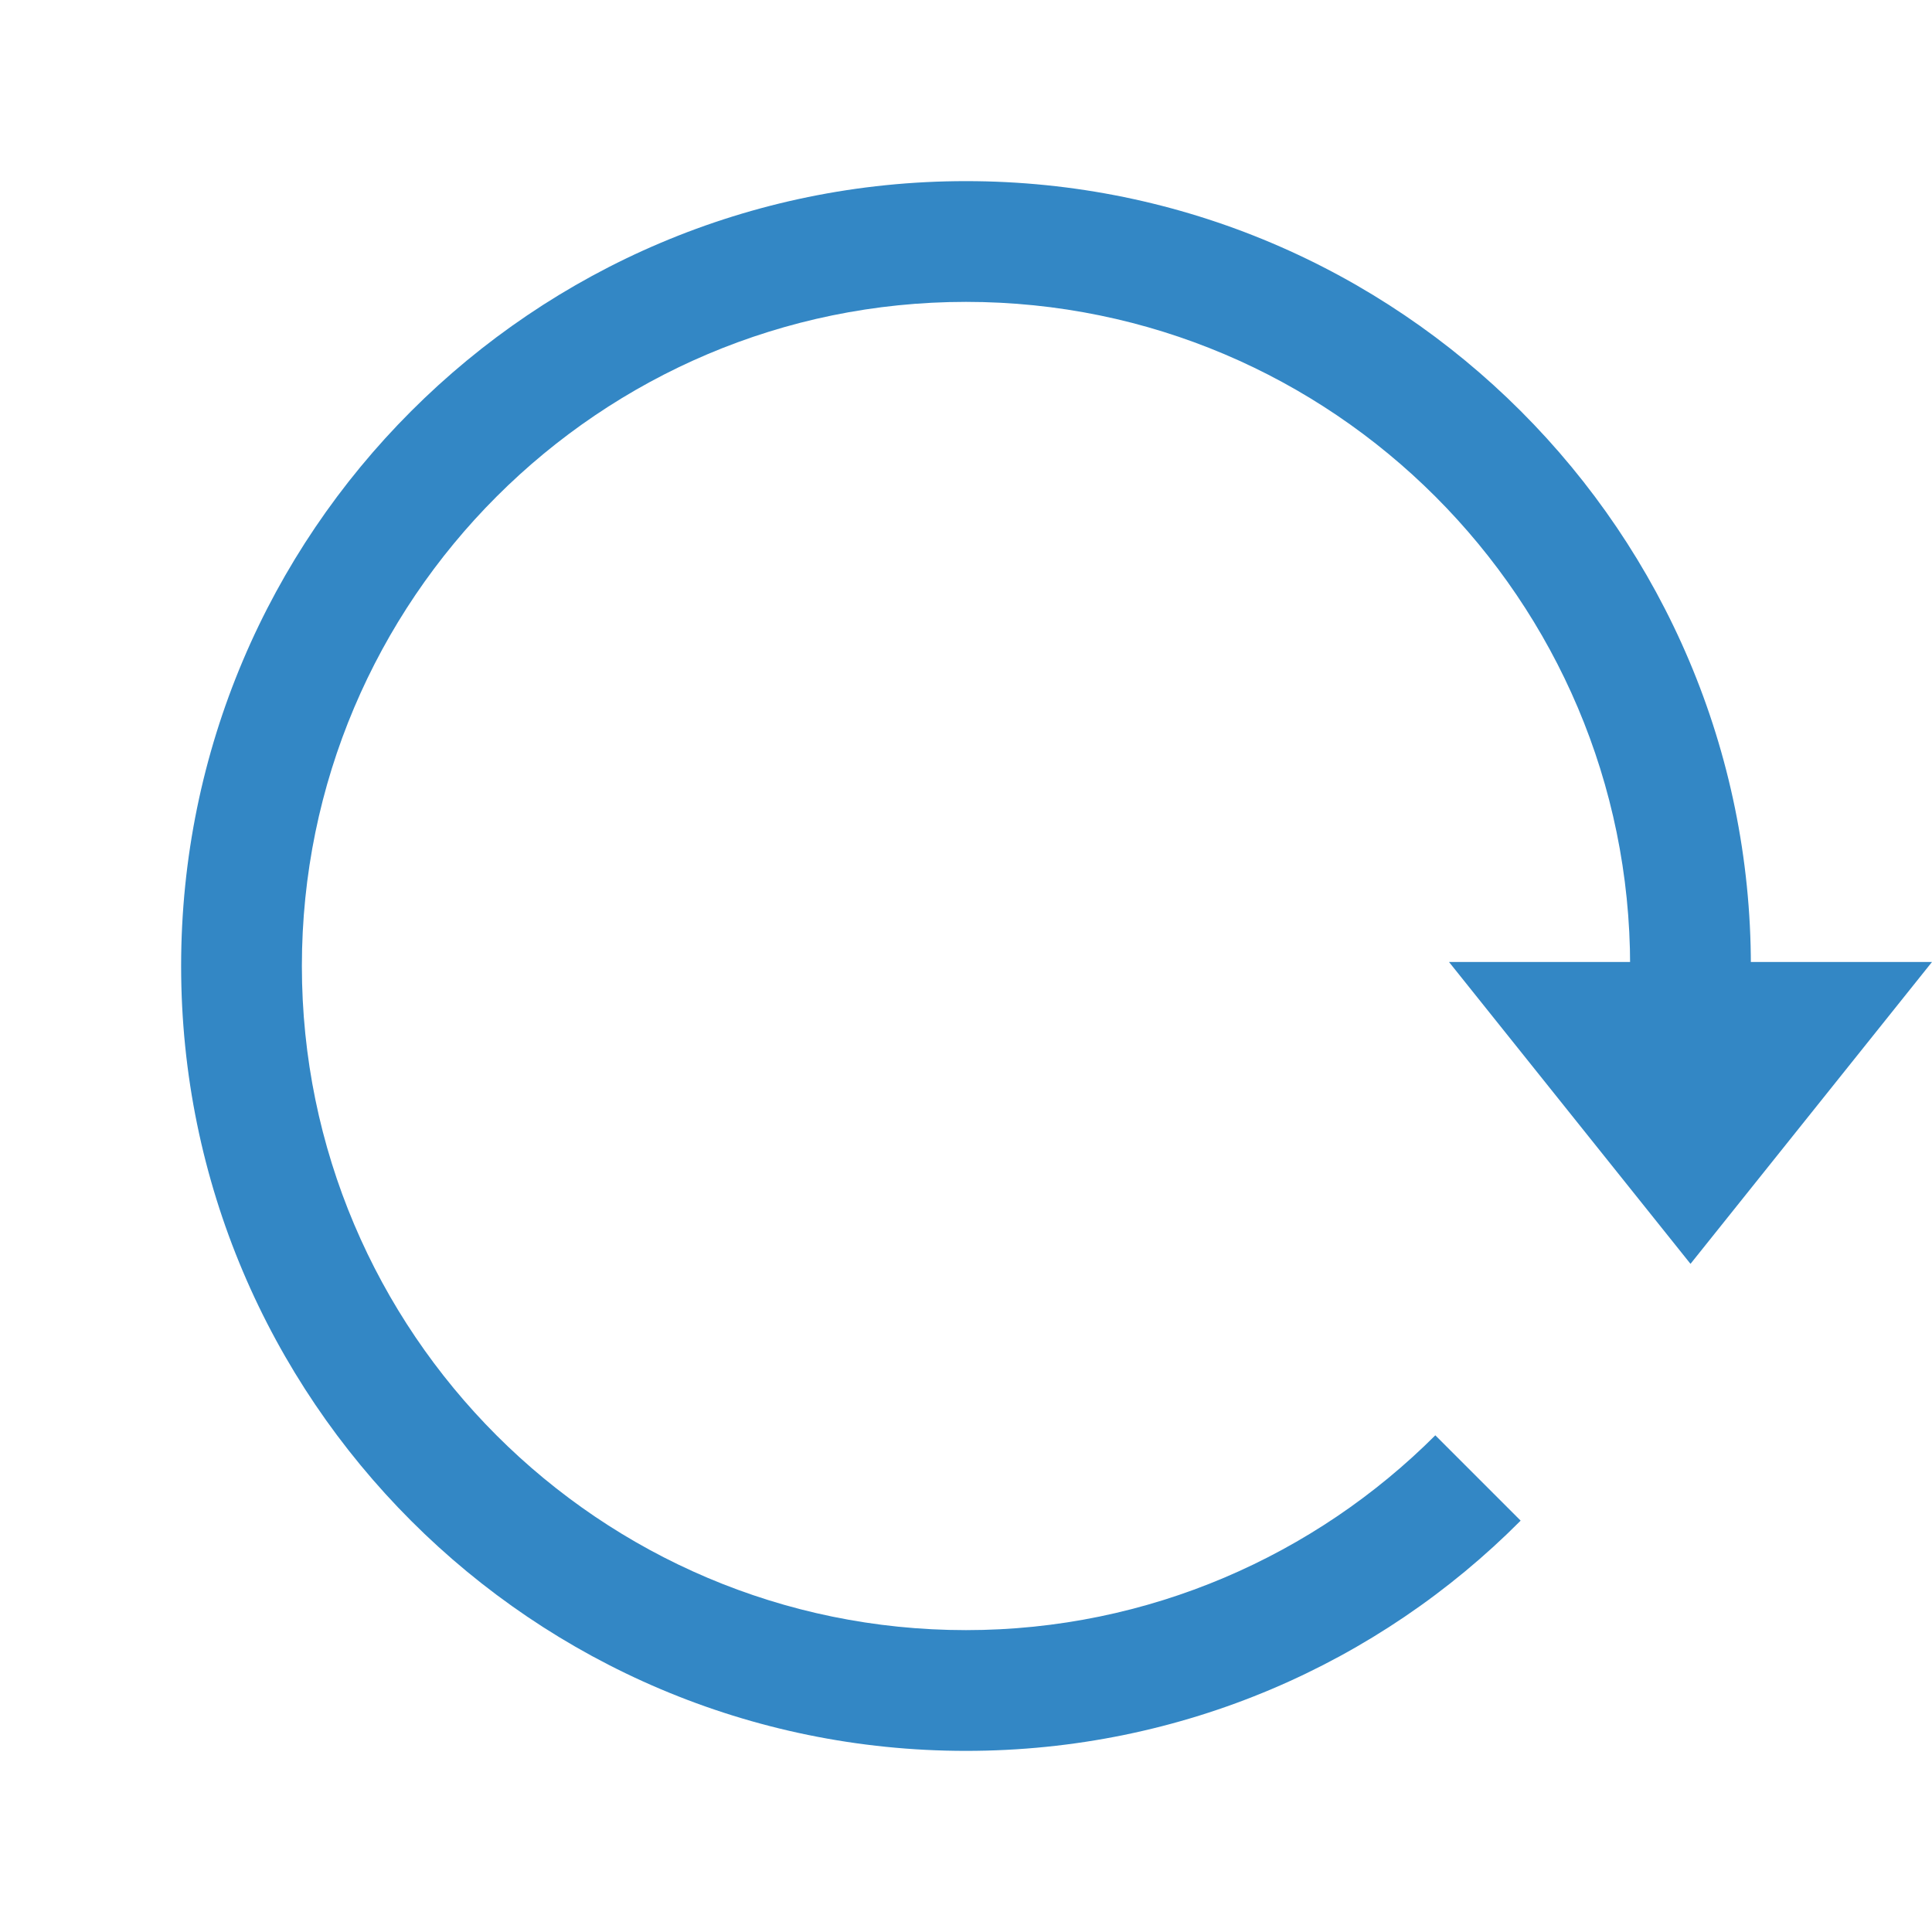
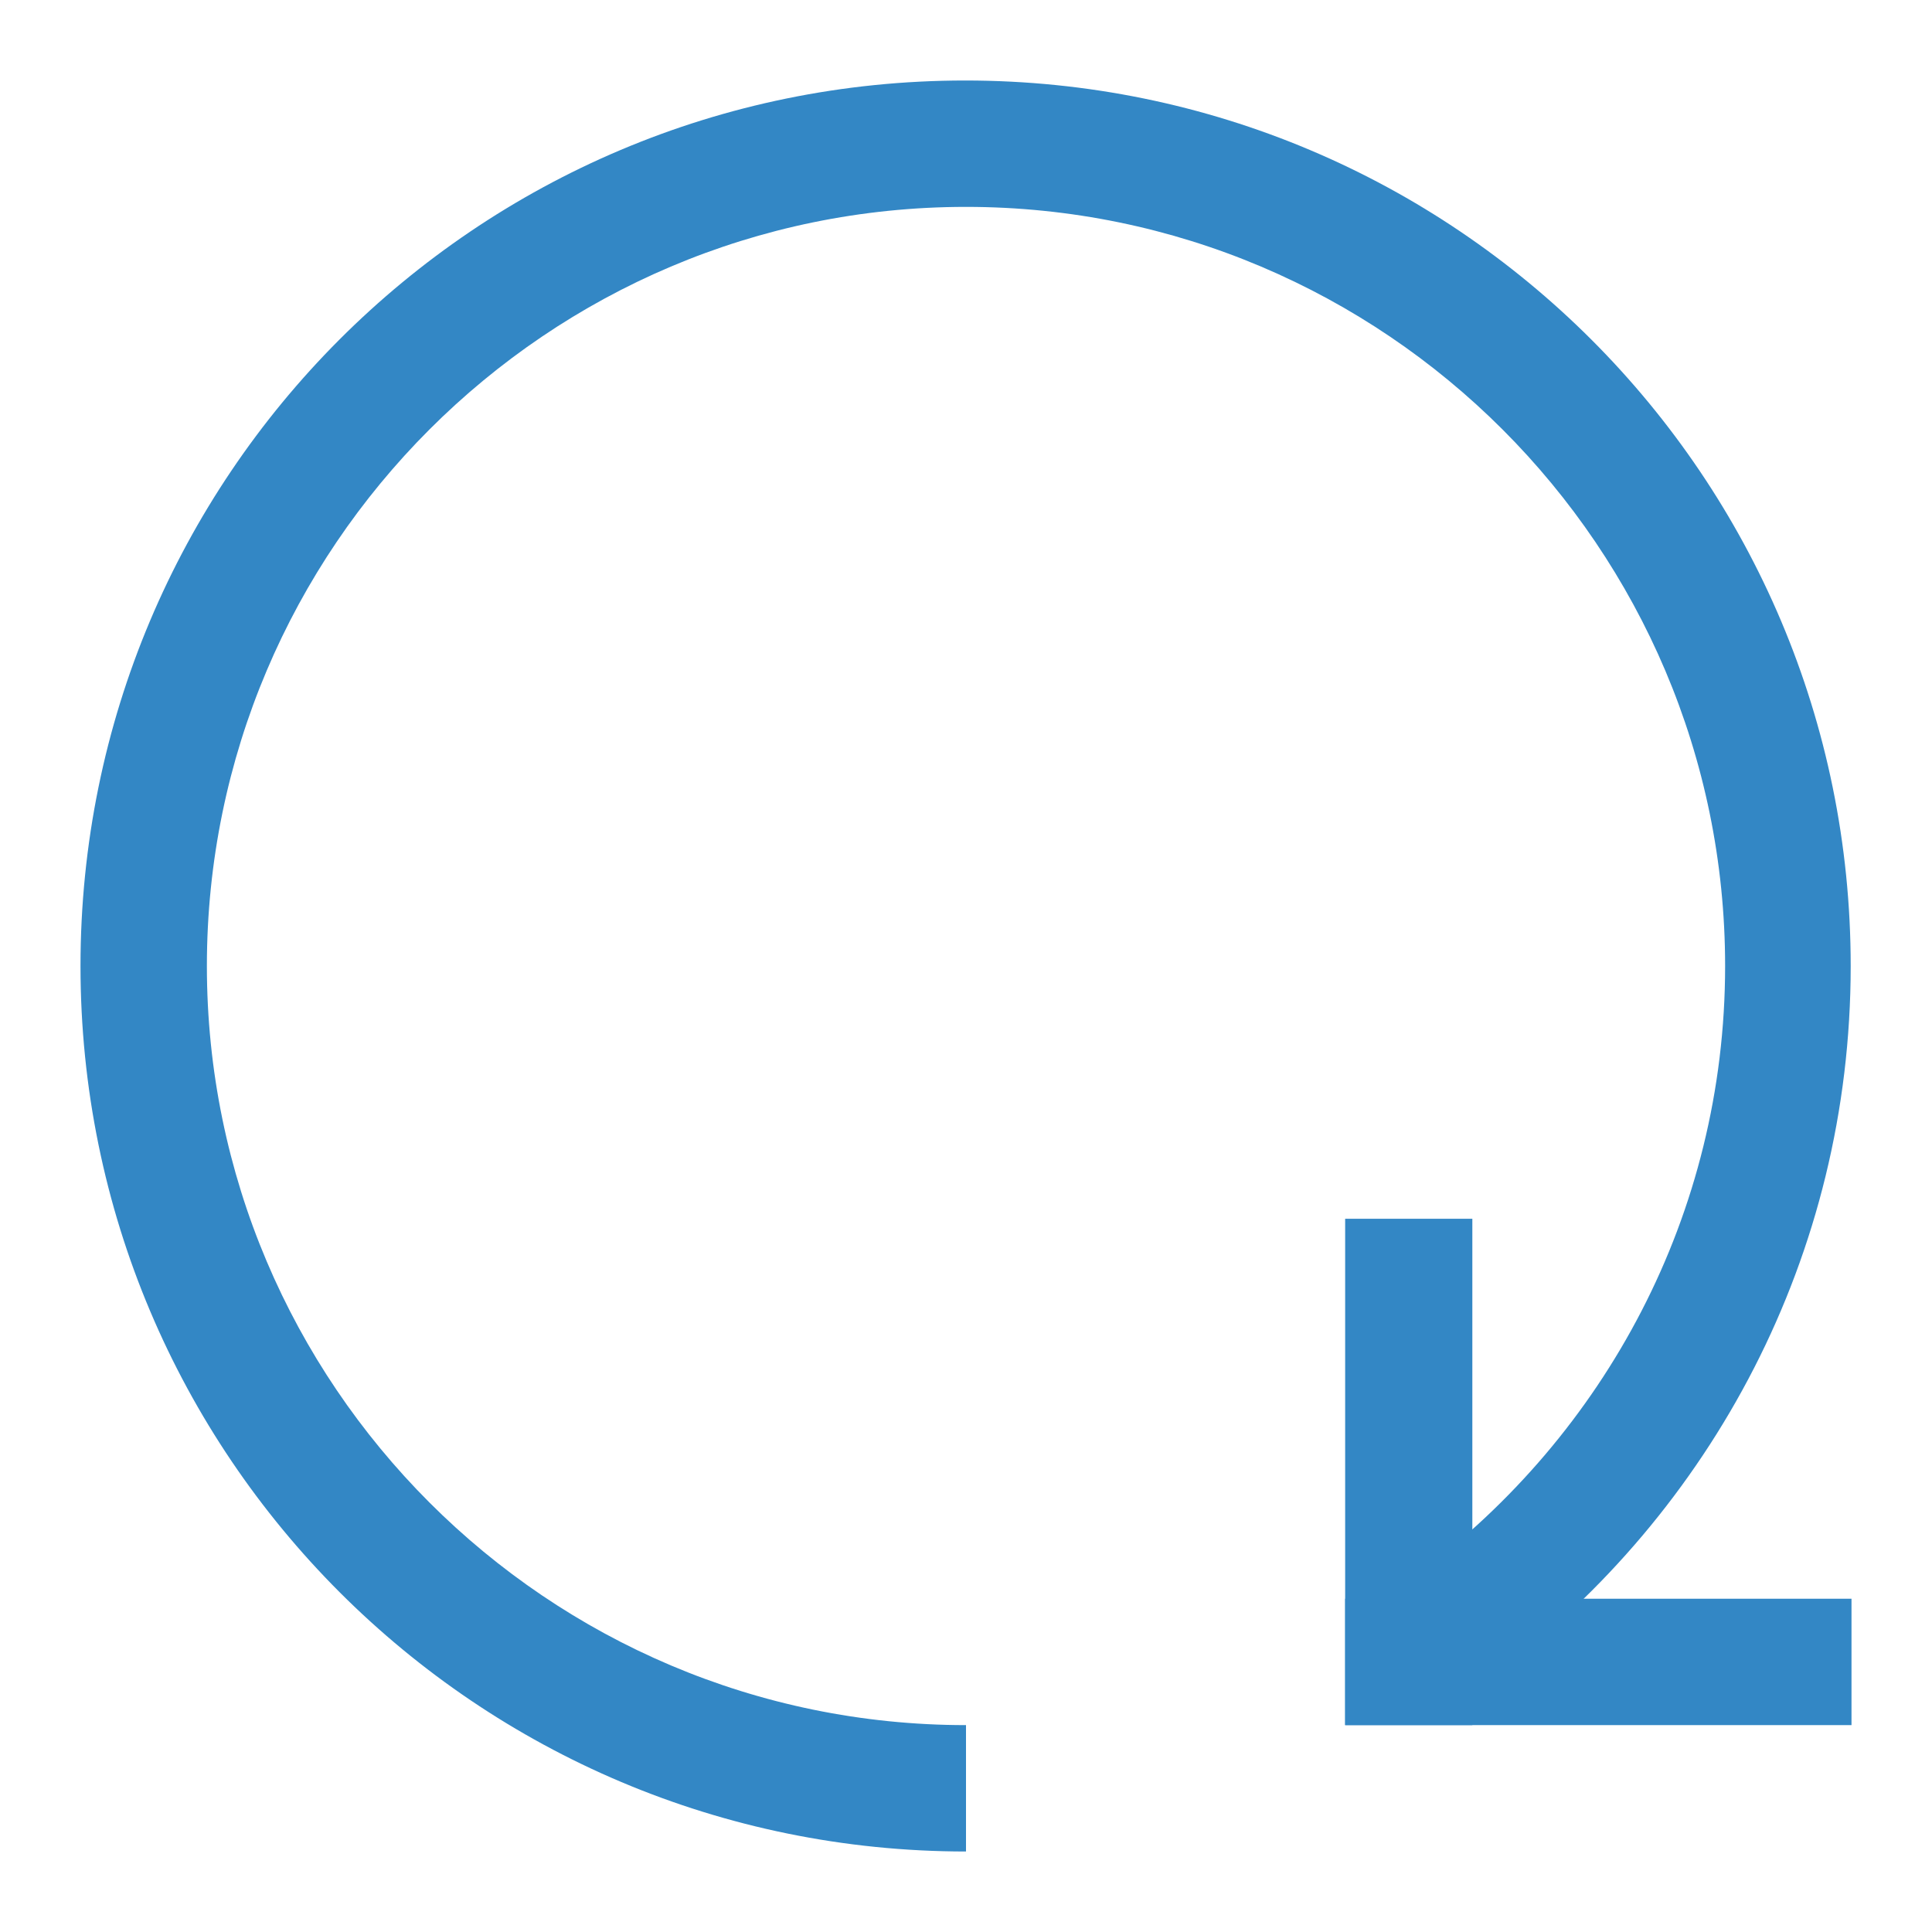
<svg xmlns="http://www.w3.org/2000/svg" id="Layer_1" data-name="Layer 1" viewBox="0 0 24 24">
  <g id="root">
    <defs>
      <style>
        .cls-1 {
        fill: #3387c5;
        }
      </style>
    </defs>
-     <polygon class="cls-1" points="18 11.95 24 11.95 21 15.7 18 11.95" />
-     <path class="cls-1" d="M12,20.25c-4.55,0-8.25-3.7-8.25-8.25S7.45,3.75,12,3.75s8.25,3.7,8.25,8.25c0,.25-.01.5-.03.75-.06.61,1.06,2.24,1.06,2.24.3-.94.47-1.95.47-2.99,0-5.38-4.37-9.75-9.75-9.75S2.25,6.62,2.25,12s4.37,9.75,9.75,9.75c2.69,0,5.13-1.09,6.89-2.86l-1.06-1.06c-1.49,1.49-3.56,2.42-5.83,2.42Z" />
+     <path class="cls-1" d="M12,21.43c-5.2,0-9.43-4.23-9.43-9.43S6.8,2.57,12,2.57s9.43,4.23,9.43,9.43c0,3.09-1.5,5.82-3.8,7.54.25.19.46.42.61.71.13.17.23.36.35.54,2.67-2.01,4.4-5.19,4.4-8.79,0-6.08-4.92-11-11-11S1,5.92,1,12s4.92,11,11,11c0,0,0-1.57,0-1.57Z" />
+     <polygon class="cls-1" points="18.29 15.14 16.71 15.14 16.71 21.43 18.29 21.43 18.29 15.14 18.29 15.14" />
+     <polygon class="cls-1" points="23 19.86 16.71 19.86 16.71 21.43 23 21.43 23 19.86 23 19.86" />
  </g>
</svg>
